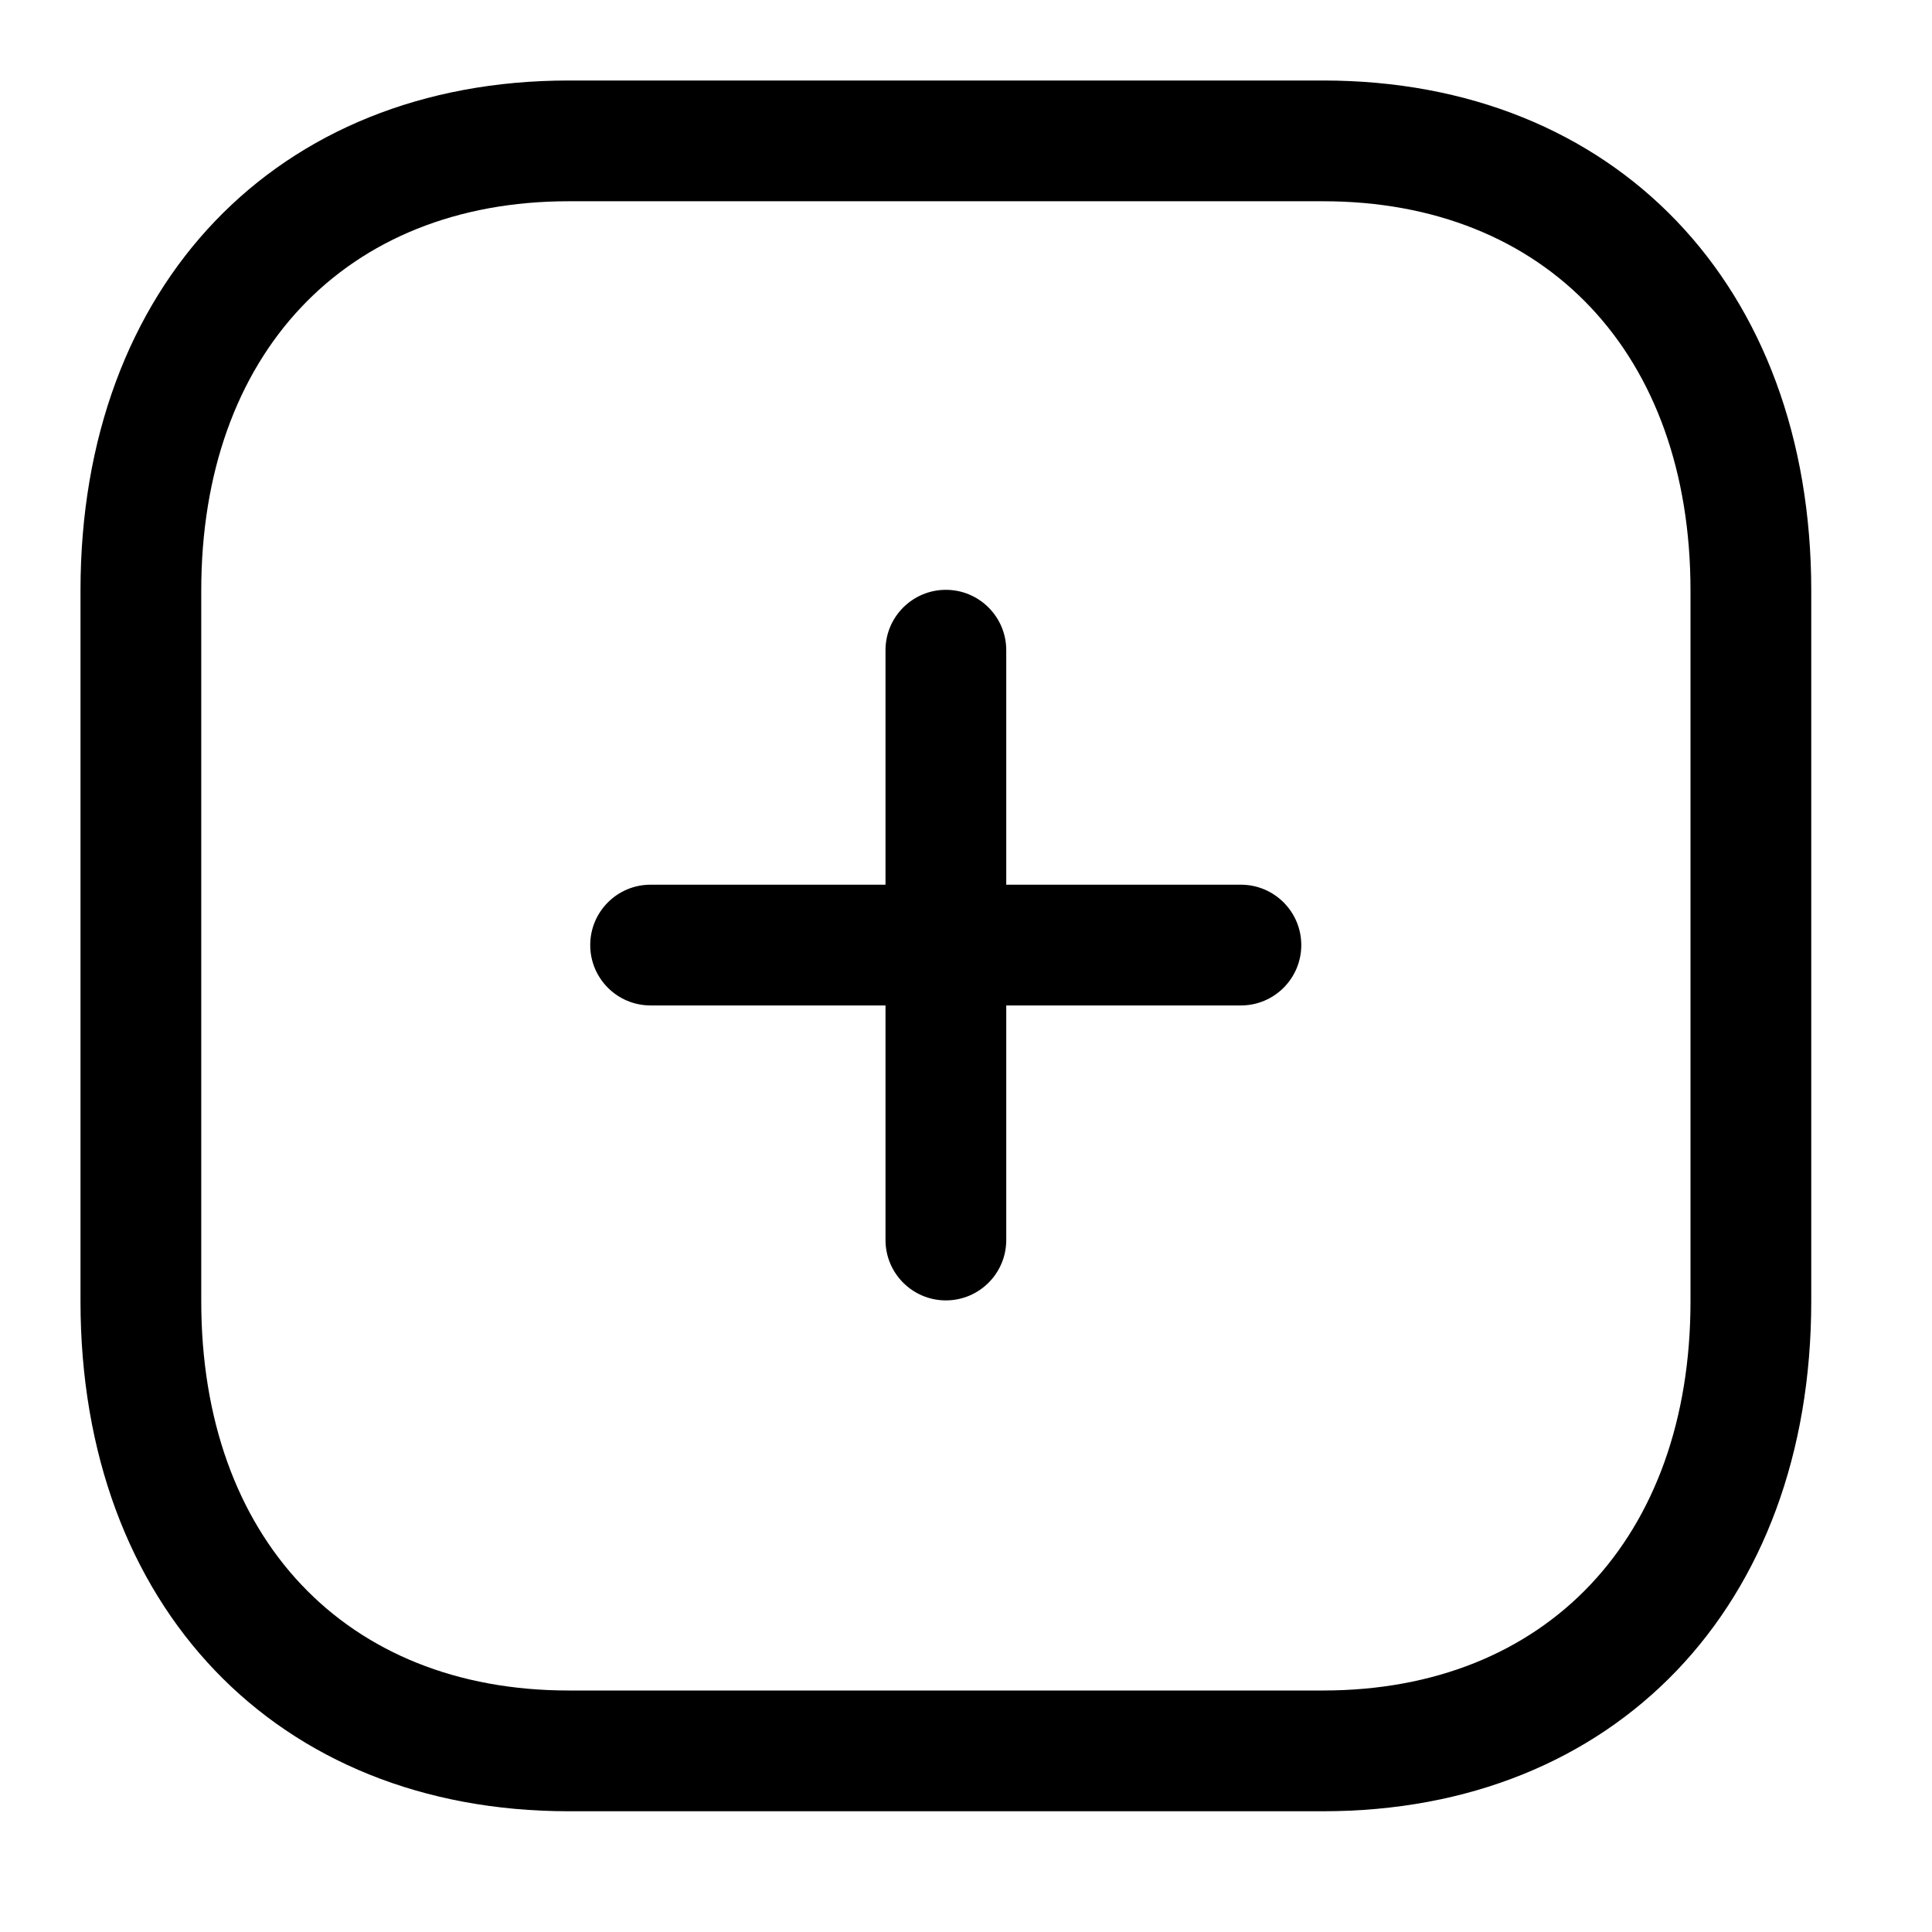
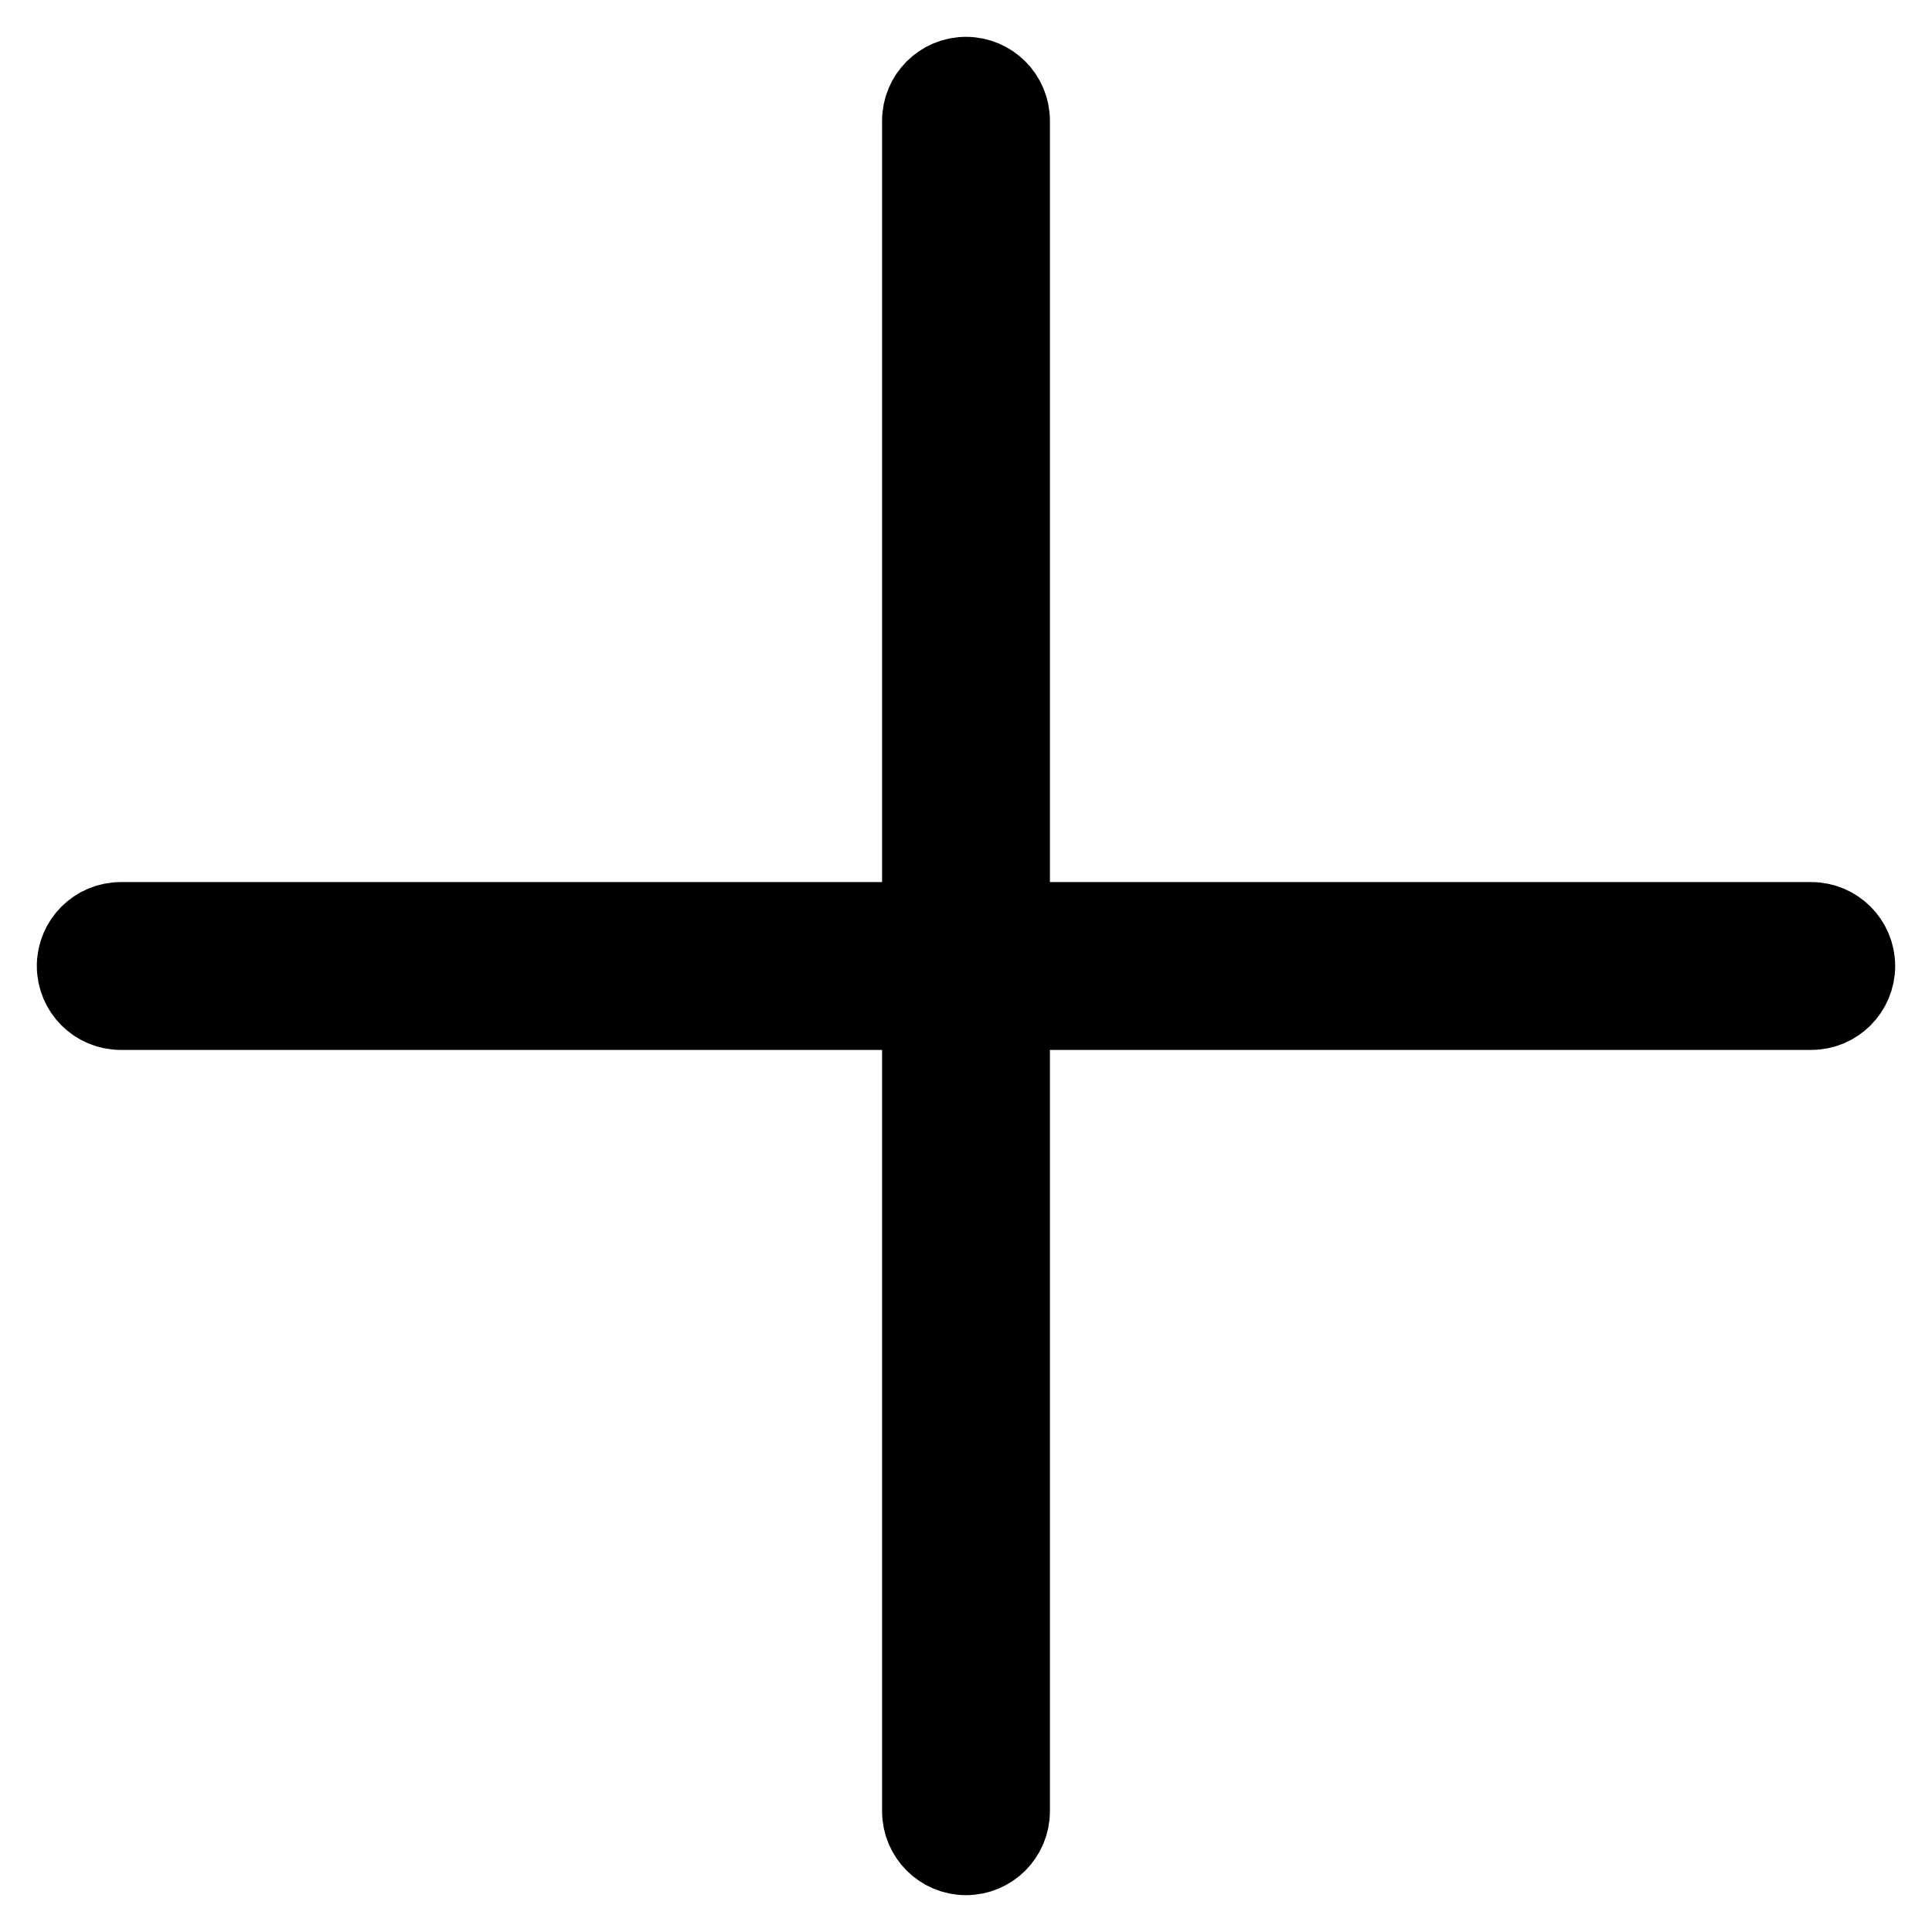
- <svg xmlns="http://www.w3.org/2000/svg" width="24" height="24" viewBox="0 0 24 24" fill="none">
-   <path fill-rule="evenodd" clip-rule="evenodd" d="M11.75 16.154C11.336 16.154 11 15.818 11 15.404V8.077C11 7.663 11.336 7.327 11.75 7.327C12.164 7.327 12.5 7.663 12.5 8.077V15.404C12.5 15.818 12.164 16.154 11.75 16.154Z" fill="black" />
-   <path fill-rule="evenodd" clip-rule="evenodd" d="M15.415 12.49H8.082C7.667 12.49 7.332 12.154 7.332 11.74C7.332 11.326 7.667 10.99 8.082 10.99H15.415C15.829 10.99 16.165 11.326 16.165 11.74C16.165 12.154 15.829 12.49 15.415 12.49Z" fill="black" />
-   <path fill-rule="evenodd" clip-rule="evenodd" d="M7.064 2.5C4.292 2.5 2.5 4.397 2.5 7.335V16.165C2.5 19.103 4.292 21 7.064 21H16.436C19.209 21 21 19.103 21 16.165V7.335C21 4.397 19.209 2.5 16.436 2.5H7.064ZM16.436 22.5H7.064C3.437 22.5 1 19.954 1 16.165V7.335C1 3.546 3.437 1 7.064 1H16.436C20.063 1 22.5 3.546 22.5 7.335V16.165C22.5 19.954 20.063 22.5 16.436 22.5Z" fill="black" />
+ <svg xmlns="http://www.w3.org/2000/svg" fill="#000000" viewBox="0 0 32 32" version="1.1" stroke="#000000" stroke-width="1.28">
+   <g id="SVGRepo_bgCarrier" stroke-width="0" />
+   <g id="SVGRepo_tracerCarrier" stroke-linecap="round" stroke-linejoin="round" />
+   <g id="SVGRepo_iconCarrier">
+     <path d="M30 15.25h-13.25v-13.25c0-0.414-0.336-0.75-0.75-0.75s-0.75 0.336-0.75 0.75v0 13.25h-13.25c-0.414 0-0.75 0.336-0.75 0.75s0.336 0.75 0.75 0.75v0h13.25v13.25c0 0.414 0.336 0.75 0.75 0.75s0.75-0.336 0.75-0.75v0-13.25h13.25c0.414 0 0.75-0.336 0.75-0.75s-0.336-0.75-0.75-0.75v0z" />
+   </g>
</svg>
